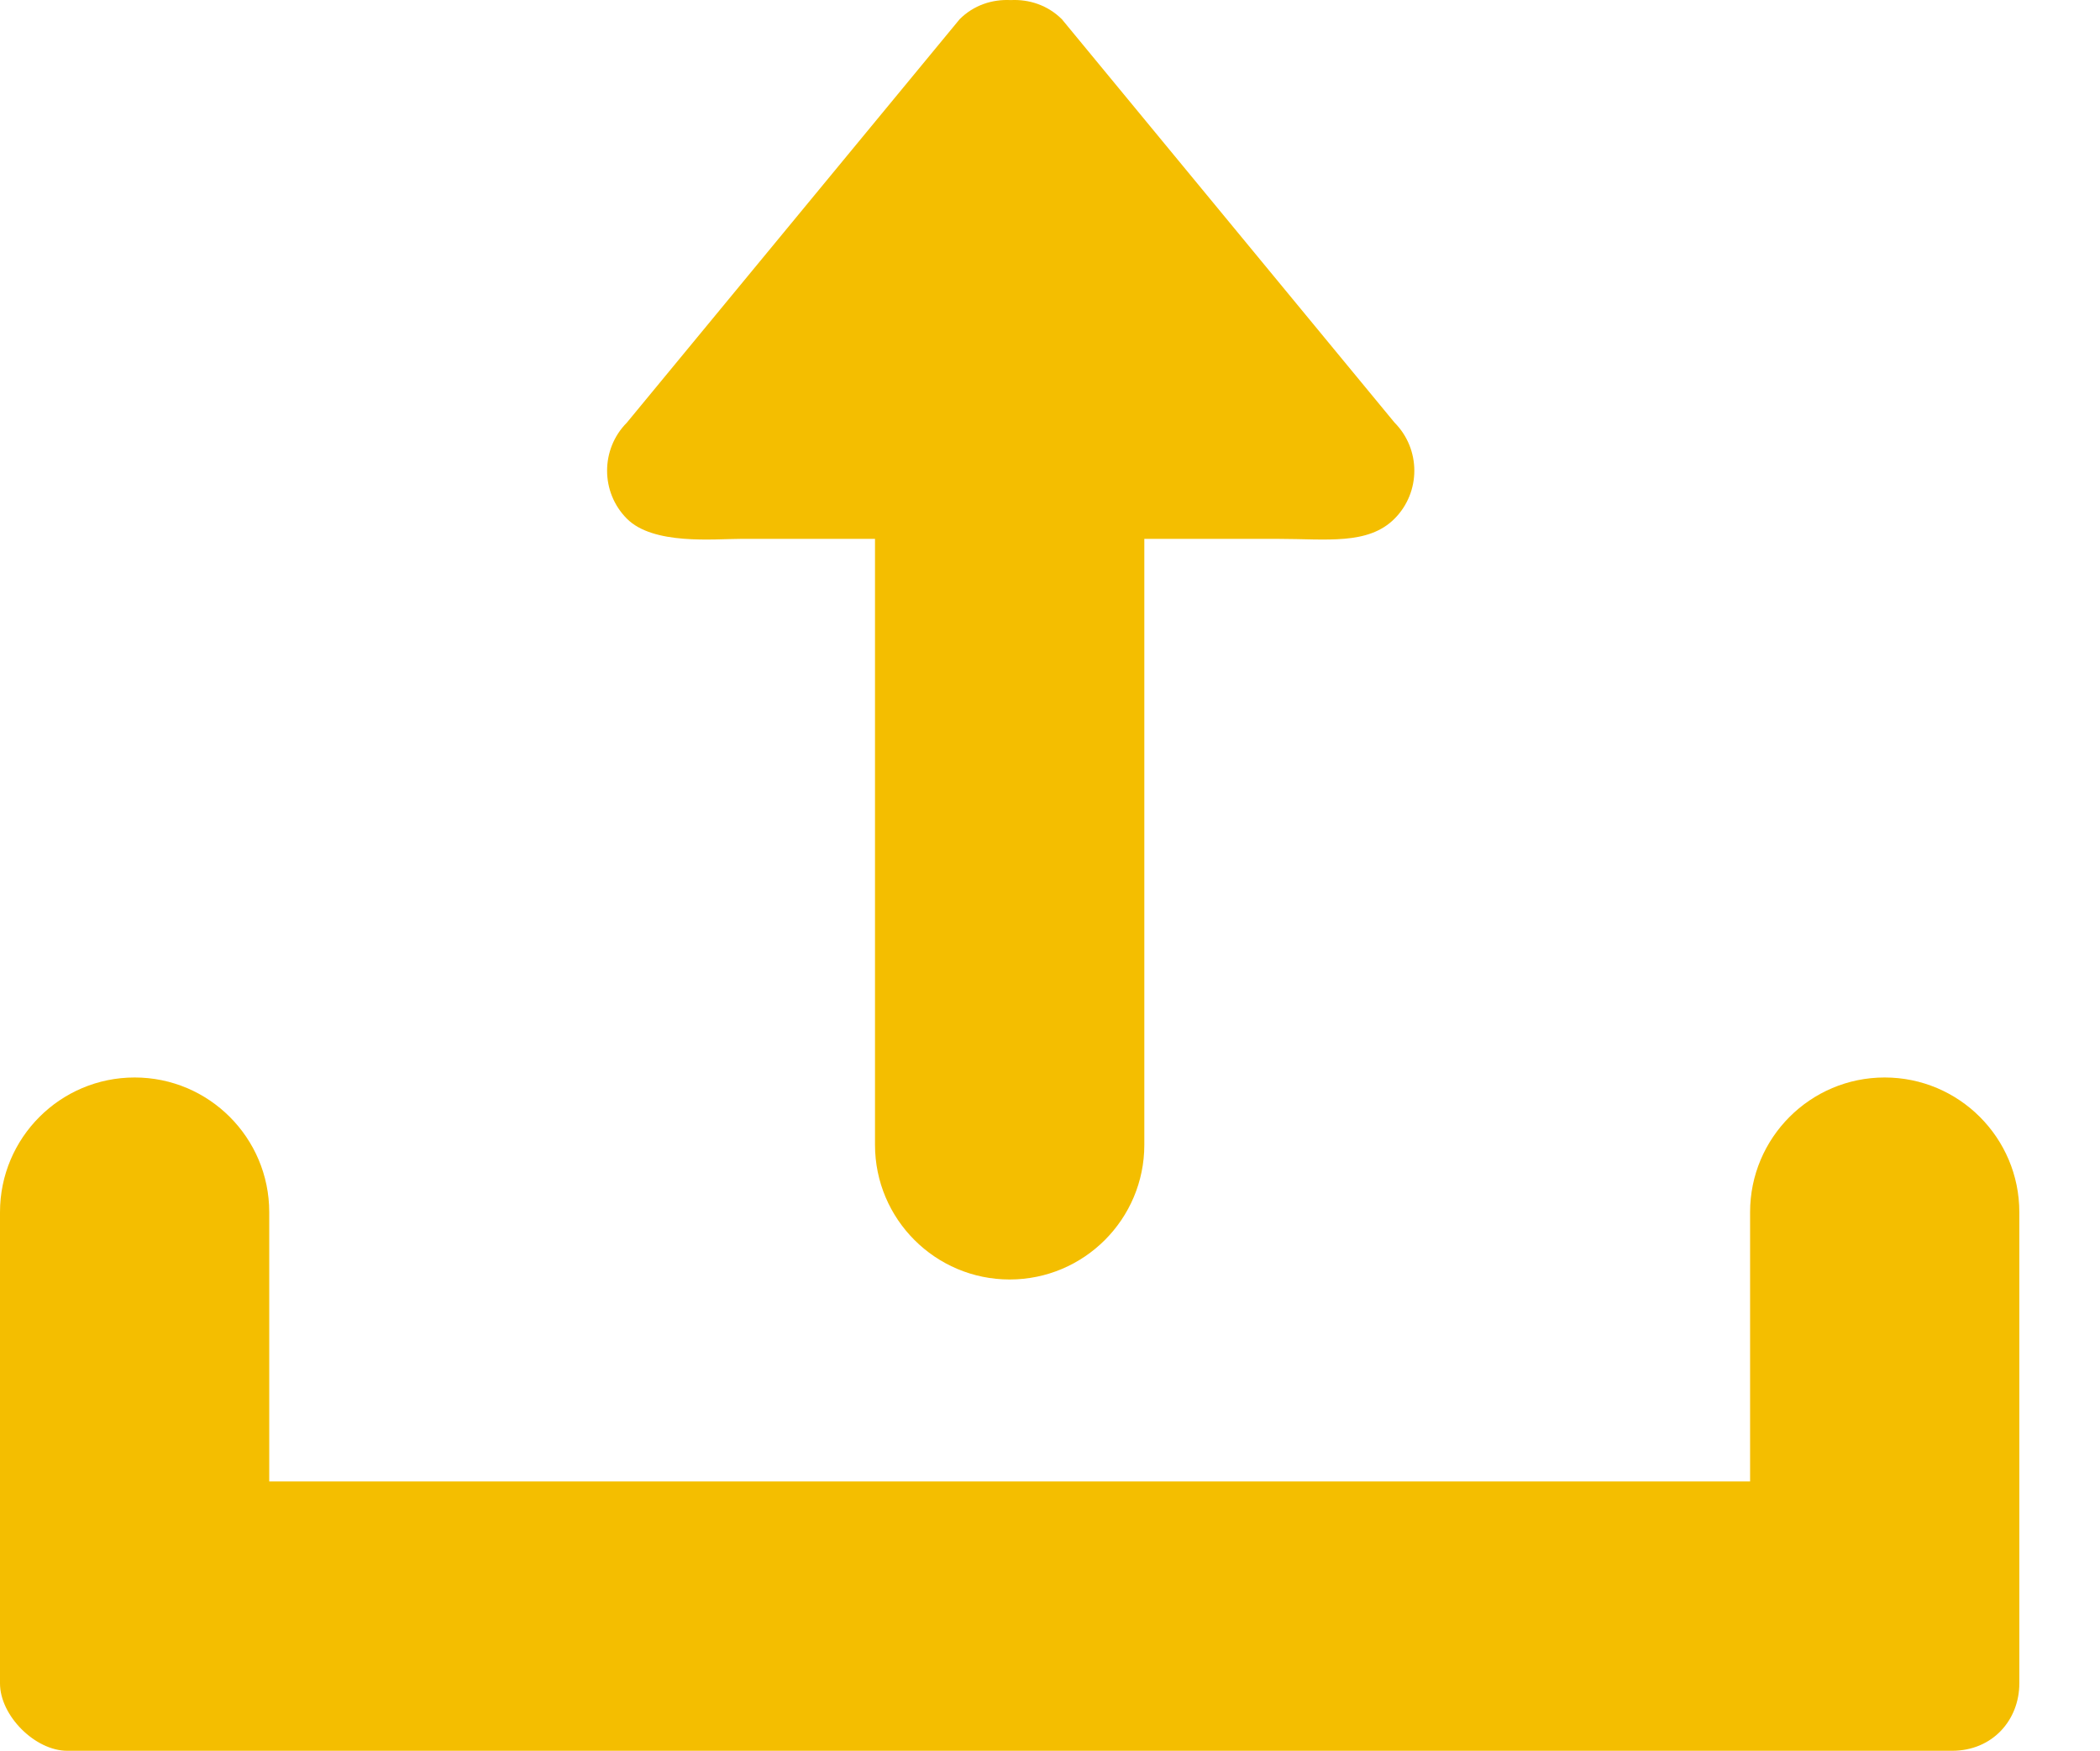
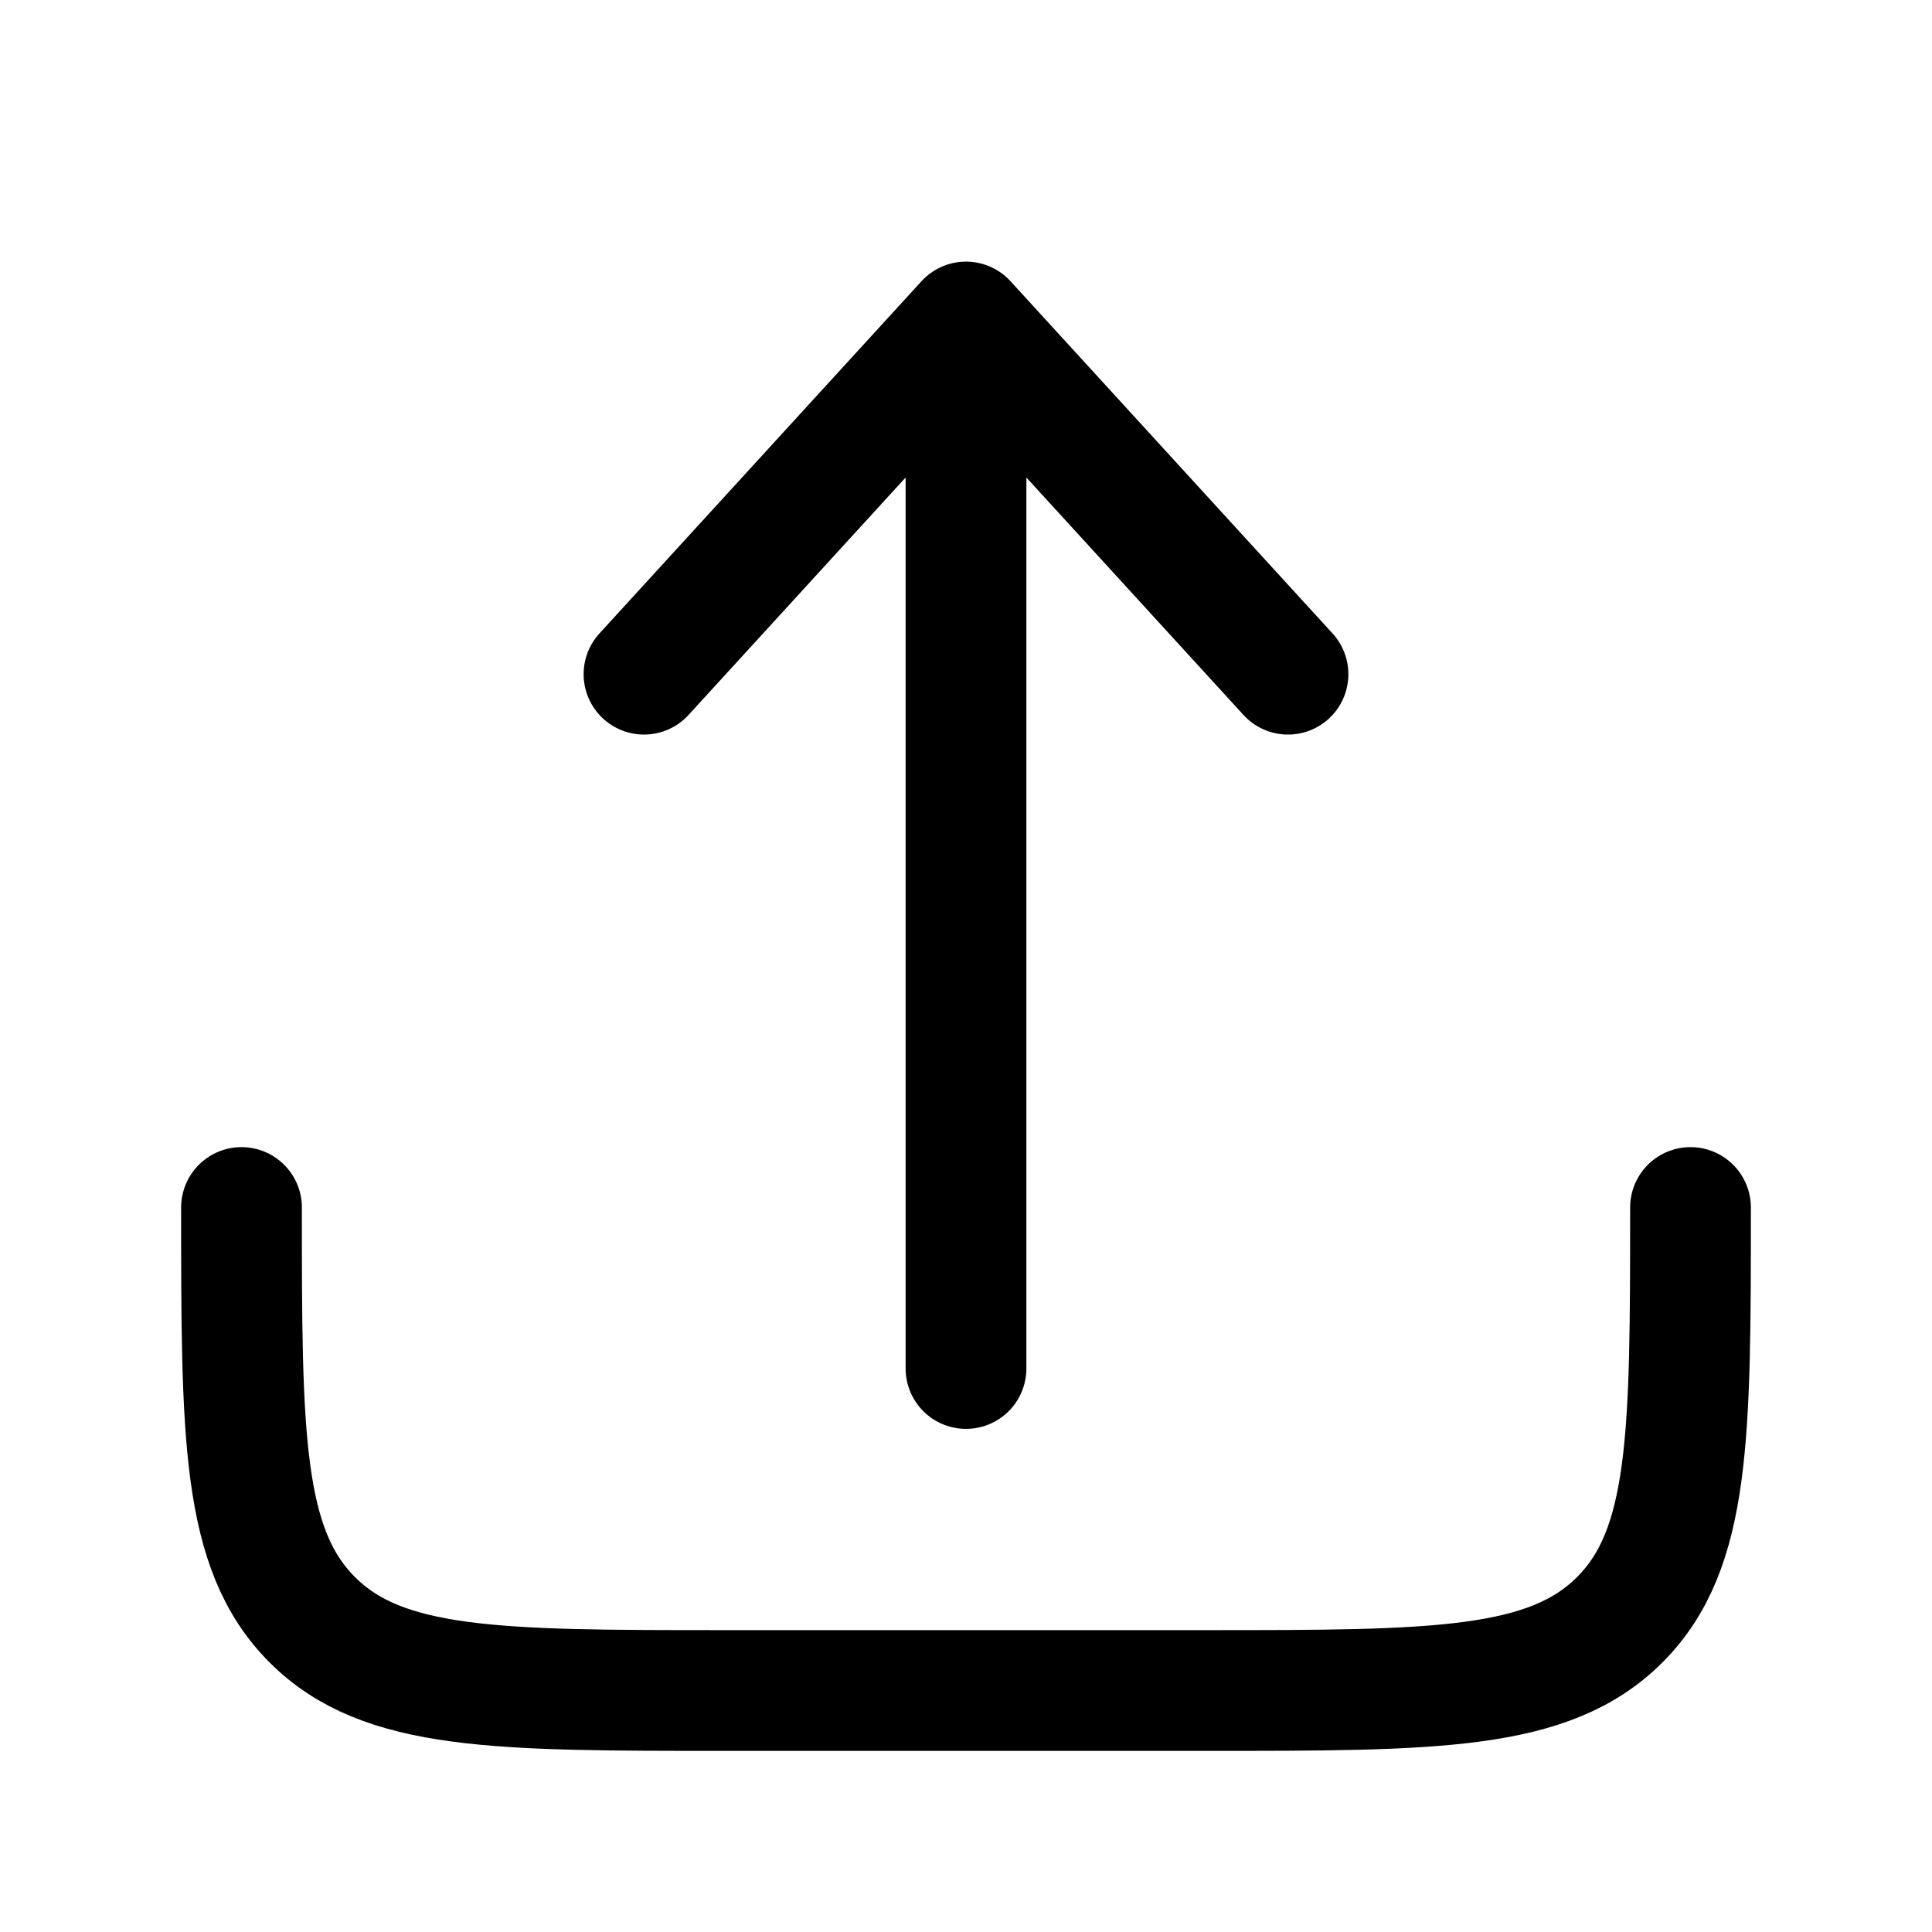
- <svg xmlns="http://www.w3.org/2000/svg" width="24" height="20" viewBox="0 0 24 20" fill="none">
-   <path fill-rule="evenodd" clip-rule="evenodd" d="M21.539 12.311C20.69 12.311 20.001 13 20.001 13.85V16.927H3.077V13.85C3.077 13 2.388 12.311 1.539 12.311C0.689 12.311 0 13 0 13.85V19.234C0 19.603 0.401 20.004 0.769 20.004H22.309C22.773 20.004 23.078 19.651 23.078 19.234V13.85C23.078 13 22.389 12.311 21.539 12.311ZM8.462 6.157H10V13.08C10 13.93 10.69 14.619 11.539 14.619C12.388 14.619 13.078 13.93 13.078 13.08V6.157H14.616C15.158 6.157 15.636 6.23 15.938 5.926C16.239 5.624 16.239 5.132 15.938 4.829L12.136 0.22C11.974 0.059 11.761 -0.01 11.551 0.001C11.341 -0.01 11.127 0.059 10.967 0.22L7.164 4.829C6.863 5.132 6.863 5.624 7.164 5.926C7.466 6.23 8.16 6.157 8.462 6.157Z" fill="#F4BE00" />
+ <svg xmlns="http://www.w3.org/2000/svg" width="800px" height="800px" viewBox="0 0 24 24" fill="transparent">
+   <path d="M3 15C3 17.828 3 19.243 3.879 20.121C4.757 21 6.172 21 9 21H15C17.828 21 19.243 21 20.121 20.121C21 19.243 21 17.828 21 15" fill="none" stroke="black" stroke-width="1.5" stroke-linecap="round" stroke-linejoin="round" />
+   <path d="M12 3V16M12 16L16 11.625M12 16L8 11.625" stroke="black" stroke-width="1.5" stroke-linecap="round" stroke-linejoin="round" transform="rotate(180 12 12) translate(0 4)" />
</svg>
